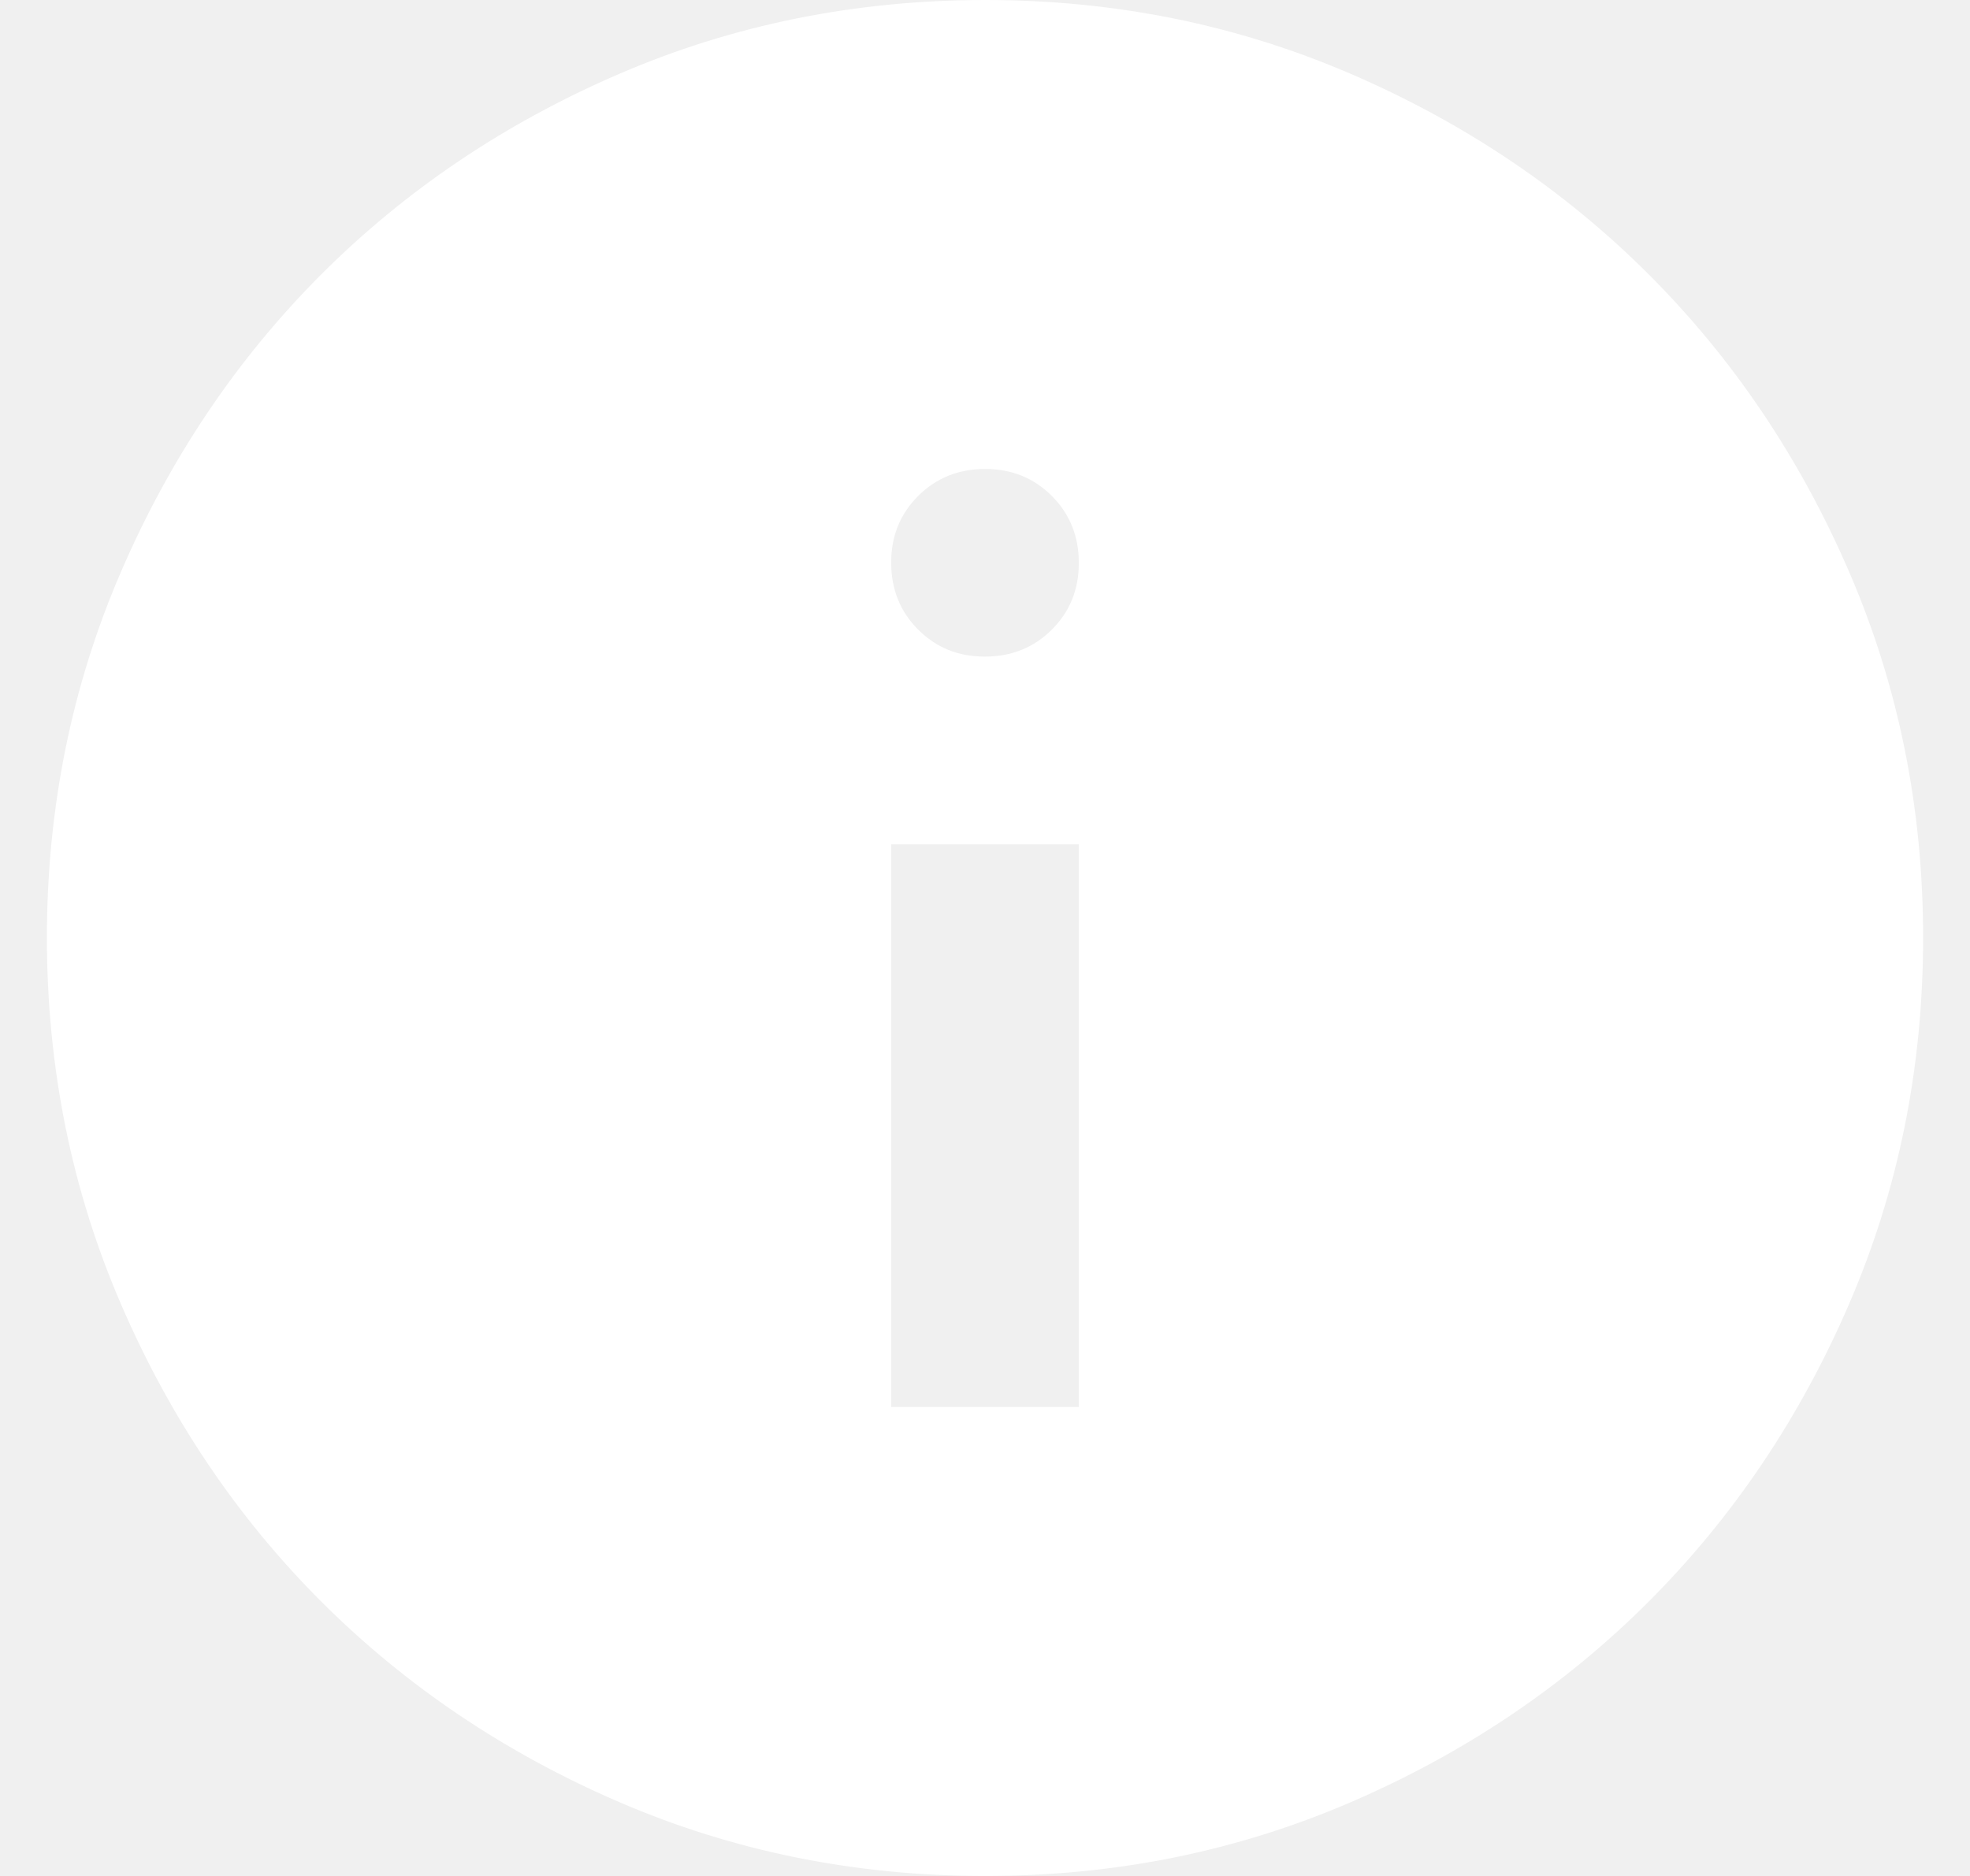
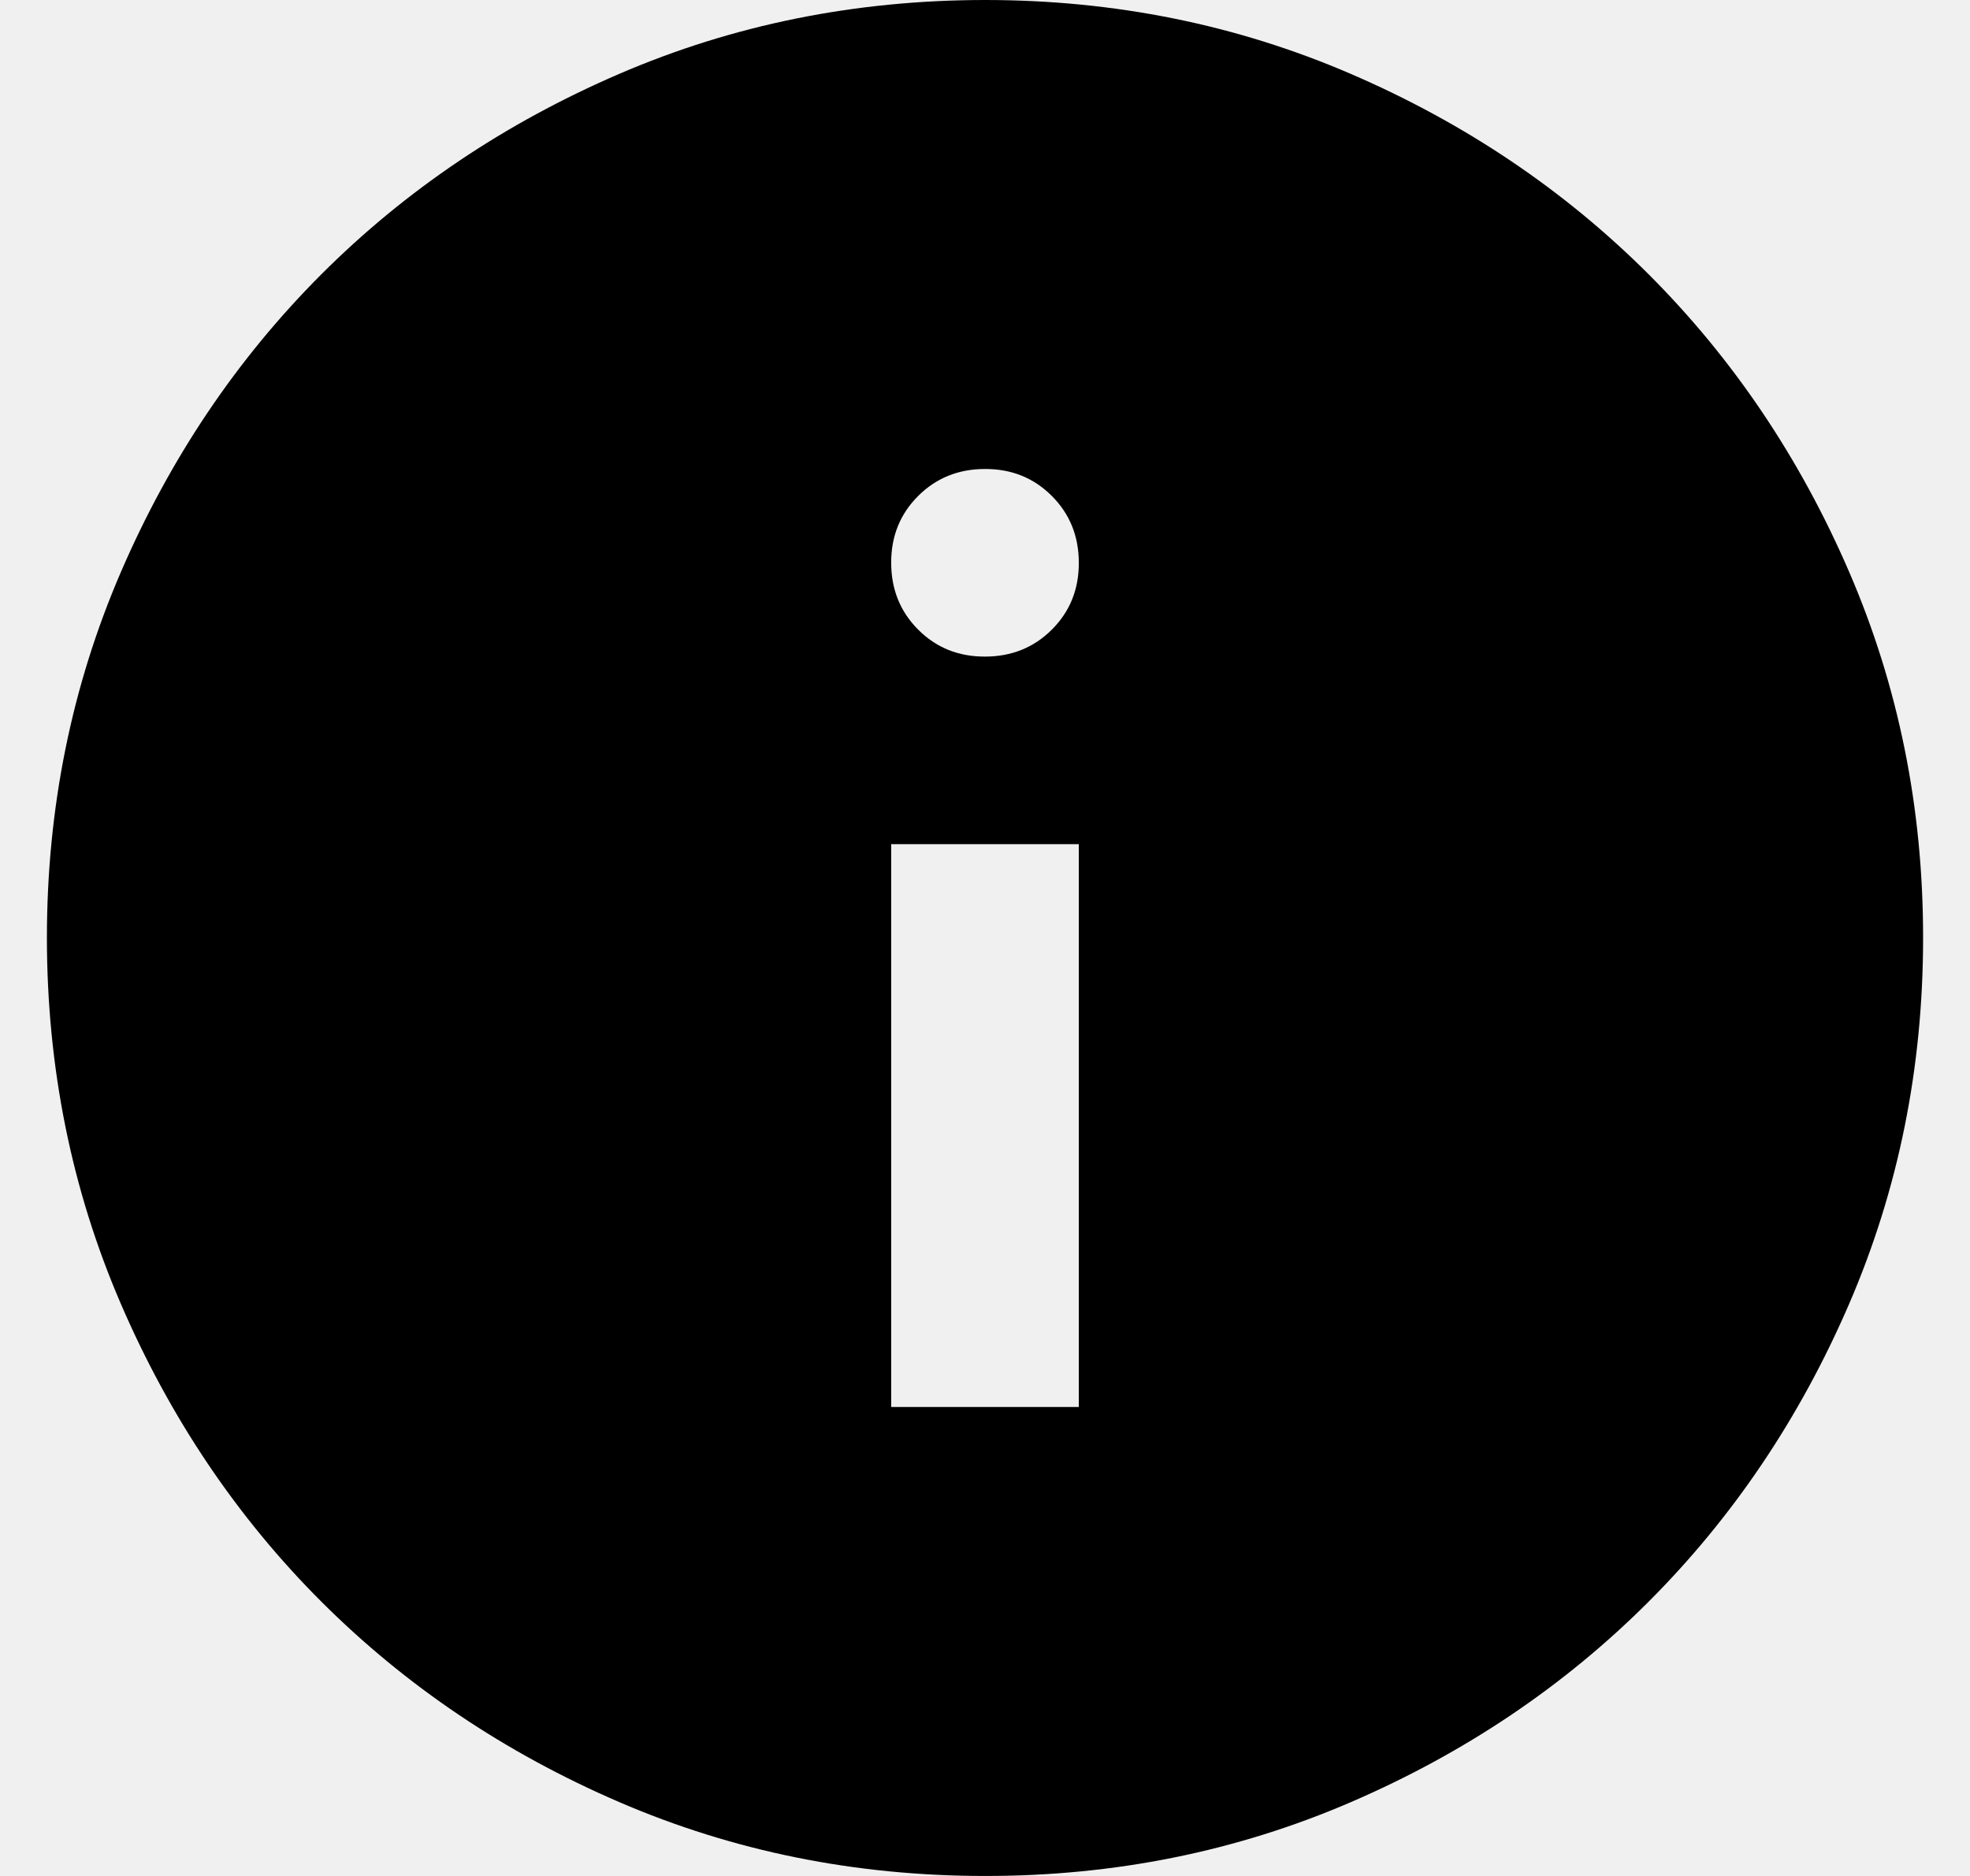
- <svg xmlns="http://www.w3.org/2000/svg" width="21" height="20" viewBox="0 0 21 20" fill="none">
-   <path d="M9.5 15H11.5V9H9.5V15ZM10.5 7C10.783 7 11.021 6.904 11.213 6.712C11.405 6.52 11.501 6.283 11.5 6C11.5 5.717 11.404 5.479 11.212 5.287C11.02 5.095 10.783 4.999 10.5 5C10.217 5 9.979 5.096 9.787 5.288C9.595 5.48 9.499 5.717 9.5 6C9.5 6.283 9.596 6.521 9.788 6.713C9.98 6.905 10.217 7.001 10.5 7ZM10.5 20C9.117 20 7.817 19.737 6.6 19.212C5.383 18.687 4.325 17.974 3.425 17.075C2.525 16.175 1.813 15.117 1.288 13.9C0.763 12.683 0.501 11.383 0.5 10C0.5 8.617 0.763 7.317 1.288 6.1C1.813 4.883 2.526 3.825 3.425 2.925C4.325 2.025 5.383 1.313 6.6 0.788C7.817 0.263 9.117 0.001 10.5 0C11.883 0 13.183 0.263 14.4 0.788C15.617 1.313 16.675 2.026 17.575 2.925C18.475 3.825 19.188 4.883 19.713 6.1C20.238 7.317 20.501 8.617 20.5 10C20.5 11.383 20.237 12.683 19.712 13.9C19.187 15.117 18.474 16.175 17.575 17.075C16.675 17.975 15.617 18.688 14.4 19.213C13.183 19.738 11.883 20.001 10.5 20Z" fill="white" />
+ <svg xmlns="http://www.w3.org/2000/svg" width="21" height="20" viewBox="0 0 21 20" fill="black">
+   <path d="M9.5 15H11.5V9H9.5V15ZM10.5 7C10.783 7 11.021 6.904 11.213 6.712C11.405 6.52 11.501 6.283 11.5 6C11.5 5.717 11.404 5.479 11.212 5.287C11.02 5.095 10.783 4.999 10.5 5C10.217 5 9.979 5.096 9.787 5.288C9.595 5.48 9.499 5.717 9.5 6C9.5 6.283 9.596 6.521 9.788 6.713C9.98 6.905 10.217 7.001 10.5 7ZM10.5 20C9.117 20 7.817 19.737 6.6 19.212C5.383 18.687 4.325 17.974 3.425 17.075C2.525 16.175 1.813 15.117 1.288 13.9C0.763 12.683 0.501 11.383 0.5 10C0.5 8.617 0.763 7.317 1.288 6.1C1.813 4.883 2.526 3.825 3.425 2.925C4.325 2.025 5.383 1.313 6.6 0.788C7.817 0.263 9.117 0.001 10.5 0C11.883 0 13.183 0.263 14.4 0.788C15.617 1.313 16.675 2.026 17.575 2.925C18.475 3.825 19.188 4.883 19.713 6.1C20.238 7.317 20.501 8.617 20.5 10C20.5 11.383 20.237 12.683 19.712 13.9C19.187 15.117 18.474 16.175 17.575 17.075C16.675 17.975 15.617 18.688 14.4 19.213C13.183 19.738 11.883 20.001 10.5 20Z" />
</svg>
